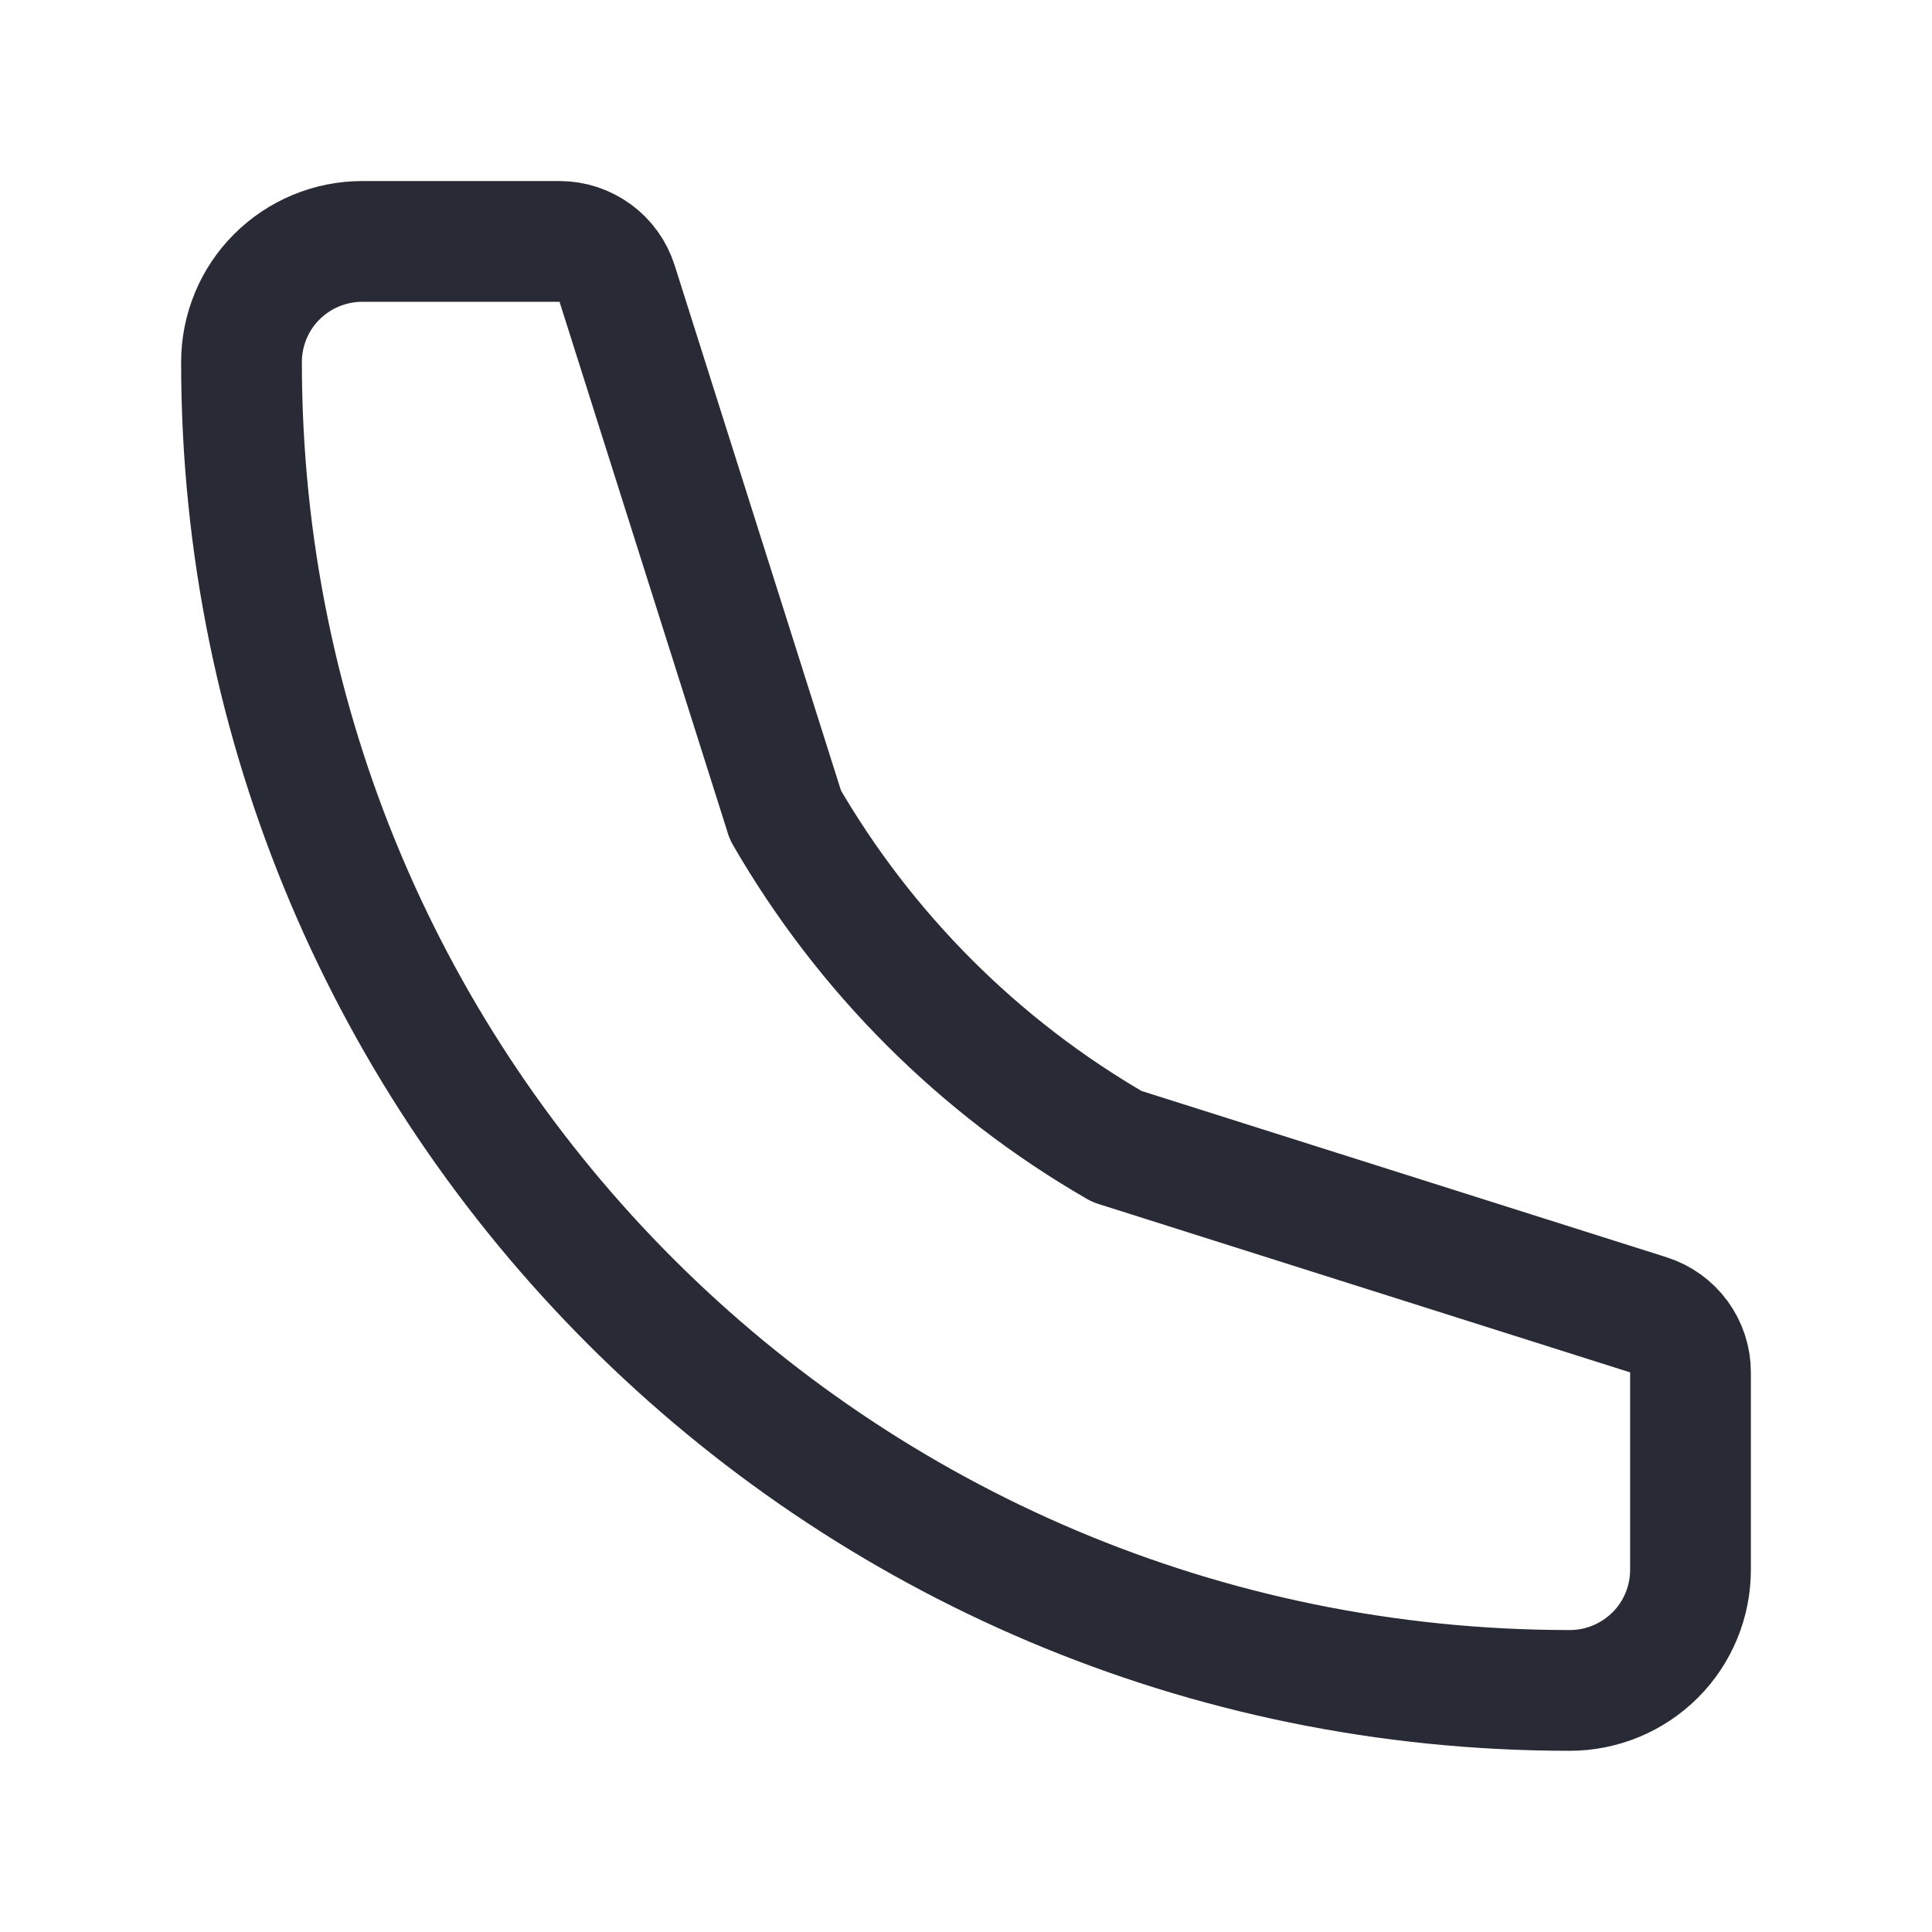
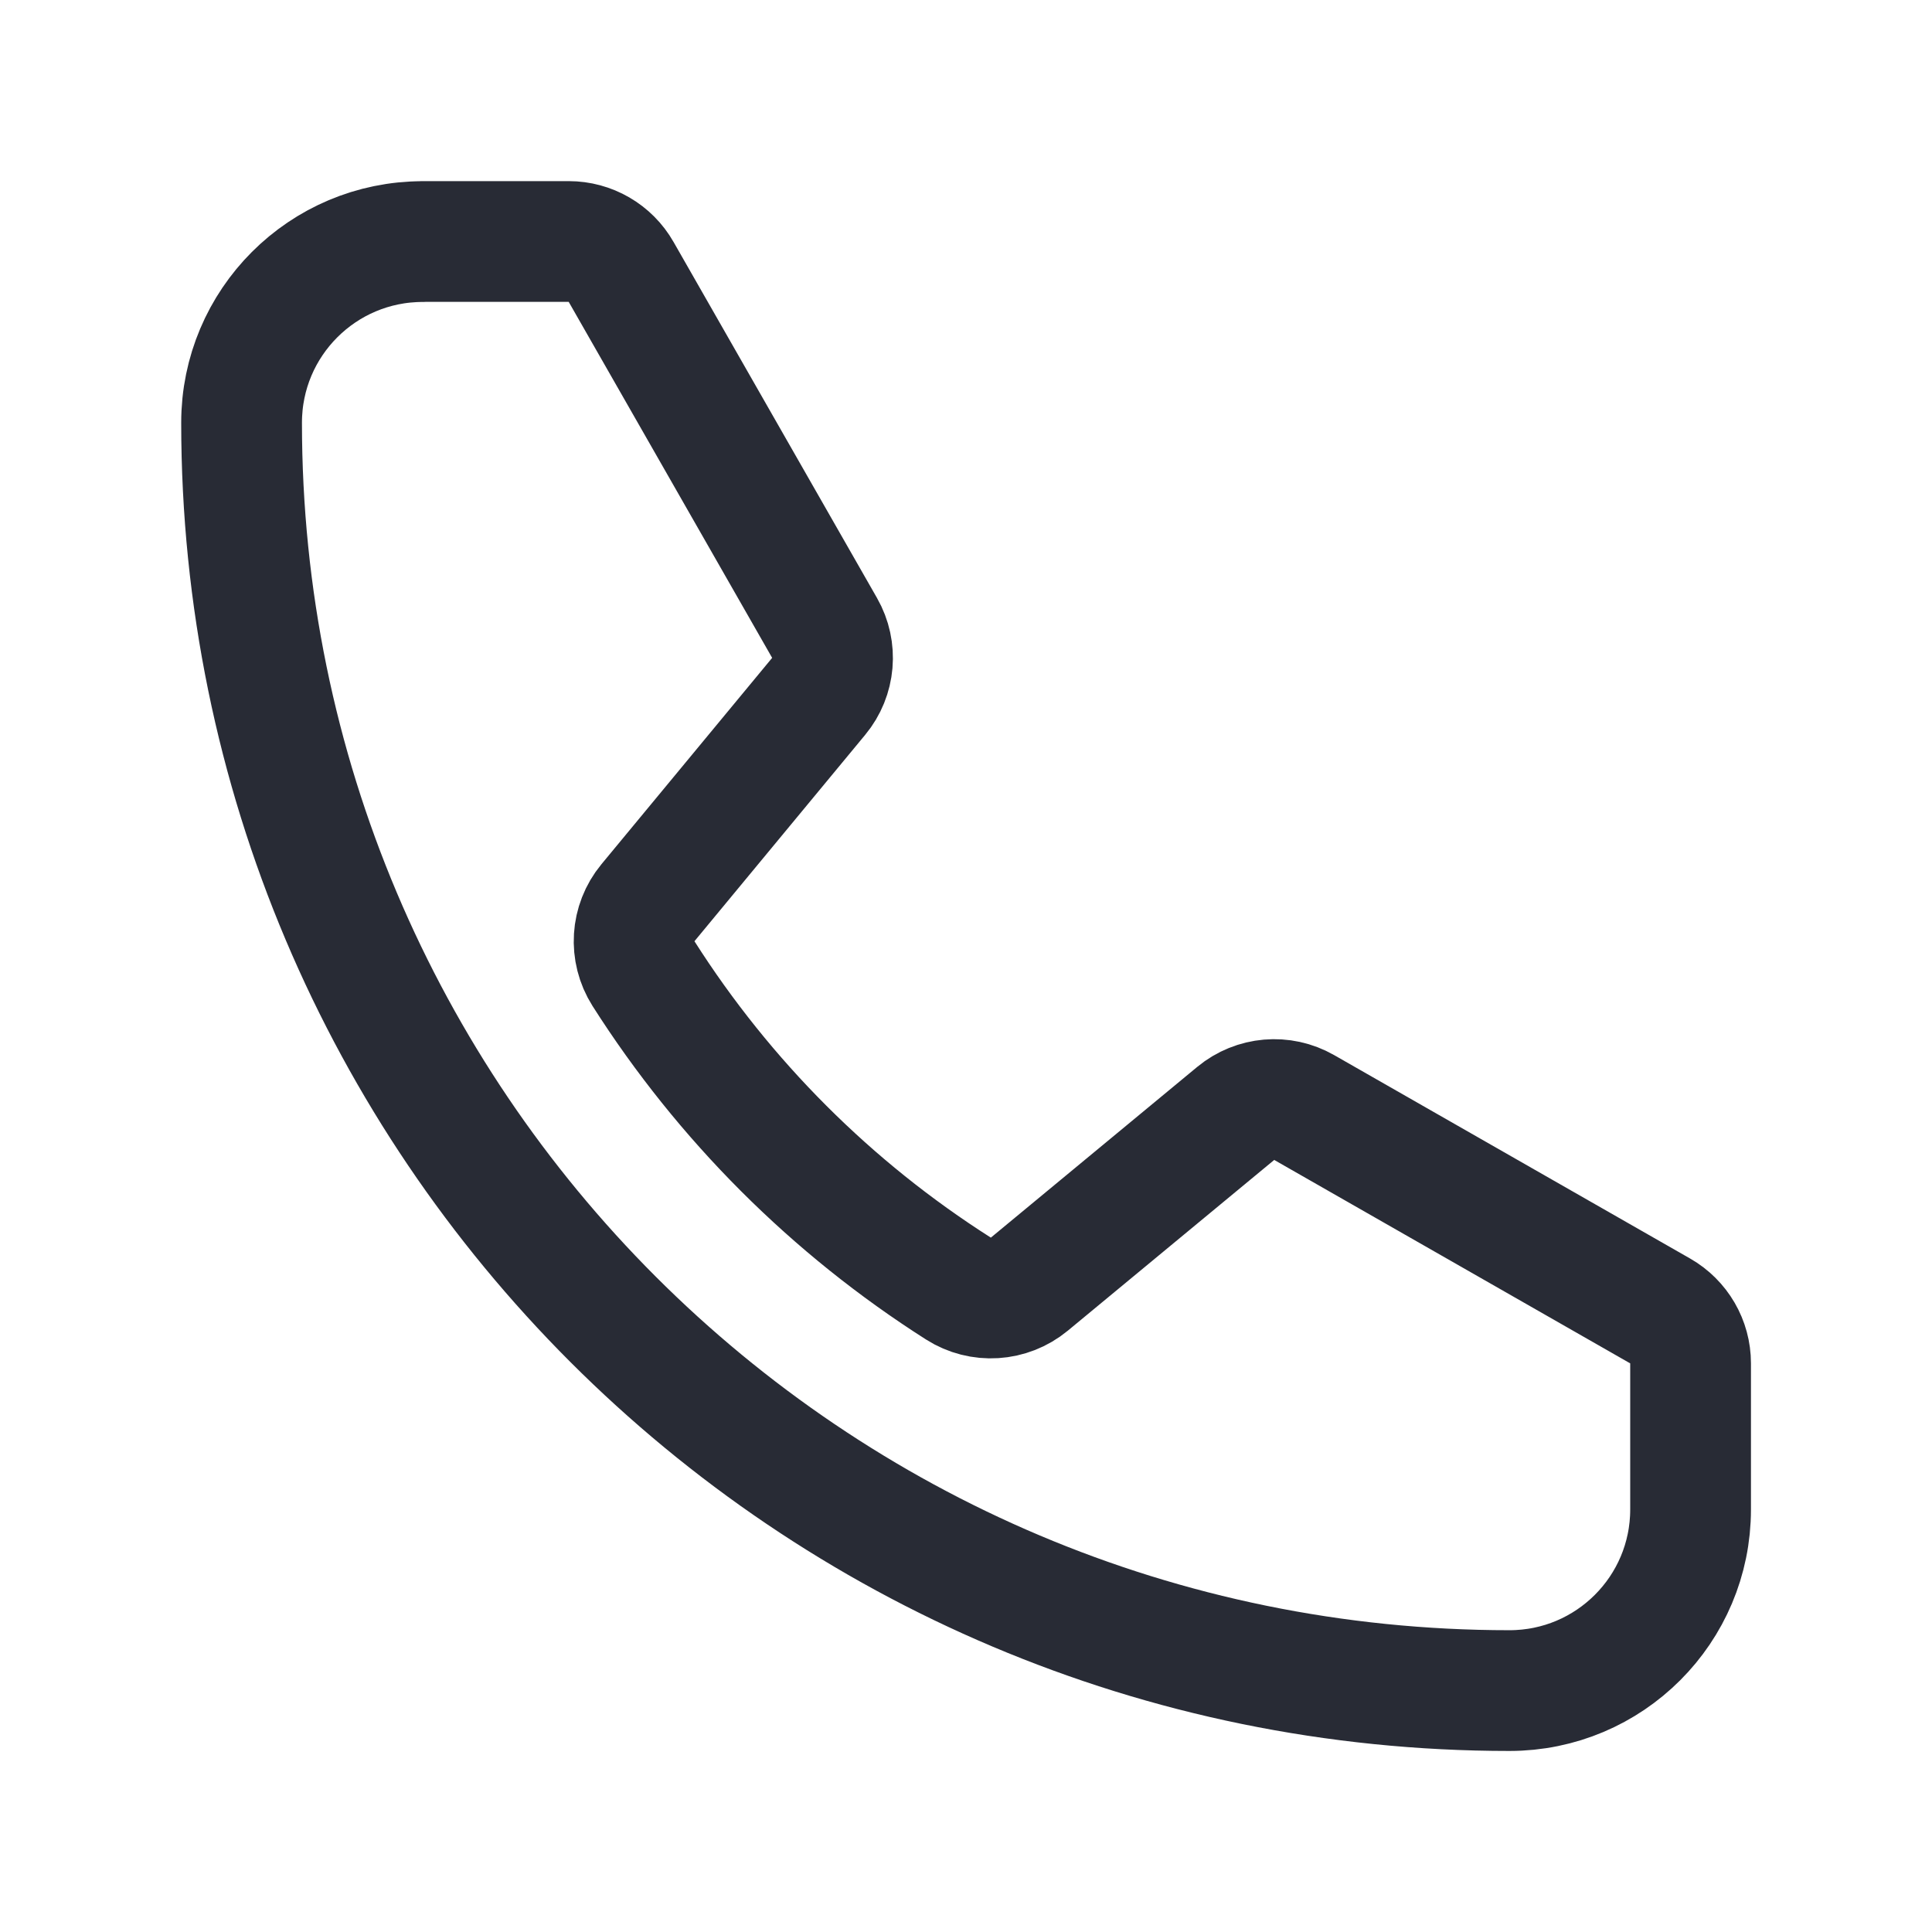
<svg xmlns="http://www.w3.org/2000/svg" id="a" data-name="Icons" width="24" height="24" viewBox="0 0 24 24">
  <g id="b" data-name="phone">
-     <path d="M9.757,10.125l-2.091-6.602c-.048-.152-.143-.285-.272-.379s-.284-.145-.443-.145h-2.451c-.398,0-.779.158-1.061.439s-.439.663-.439,1.061c0,9.113,7.387,16.5,16.5,16.5.398,0,.779-.158,1.061-.439s.439-.663.439-1.061v-2.451c0-.159-.051-.315-.145-.443s-.227-.224-.379-.272l-6.602-2.091c-1.71-.987-3.13-2.408-4.118-4.118Z" fill="none" stroke="#282b35" stroke-linecap="round" stroke-linejoin="round" stroke-width="1.5" />
+     <g>
+       <rect width="24" height="24" fill="none" />
+       <path d="M5.25,3h1.815c.269,0,.518.144.651.378l2.527,4.422c.155.271.126.61-.073.85l-2.121,2.564c-.207.251-.229.606-.055.881,1.002,1.575,2.337,2.91,3.912,3.912.274.175.63.152.881-.055l2.564-2.121c.241-.199.579-.228.85-.073l4.422,2.527c.234.134.378.382.378.651v1.815c0,1.243-1.007,2.25-2.25,2.25-8.698,0-15.75-7.052-15.75-15.75,0-1.243,1.007-2.25,2.25-2.25Z" fill="none" stroke="#282b35" stroke-linecap="round" stroke-linejoin="round" stroke-width="1.5" />
+     </g>
  </g>
</svg>
